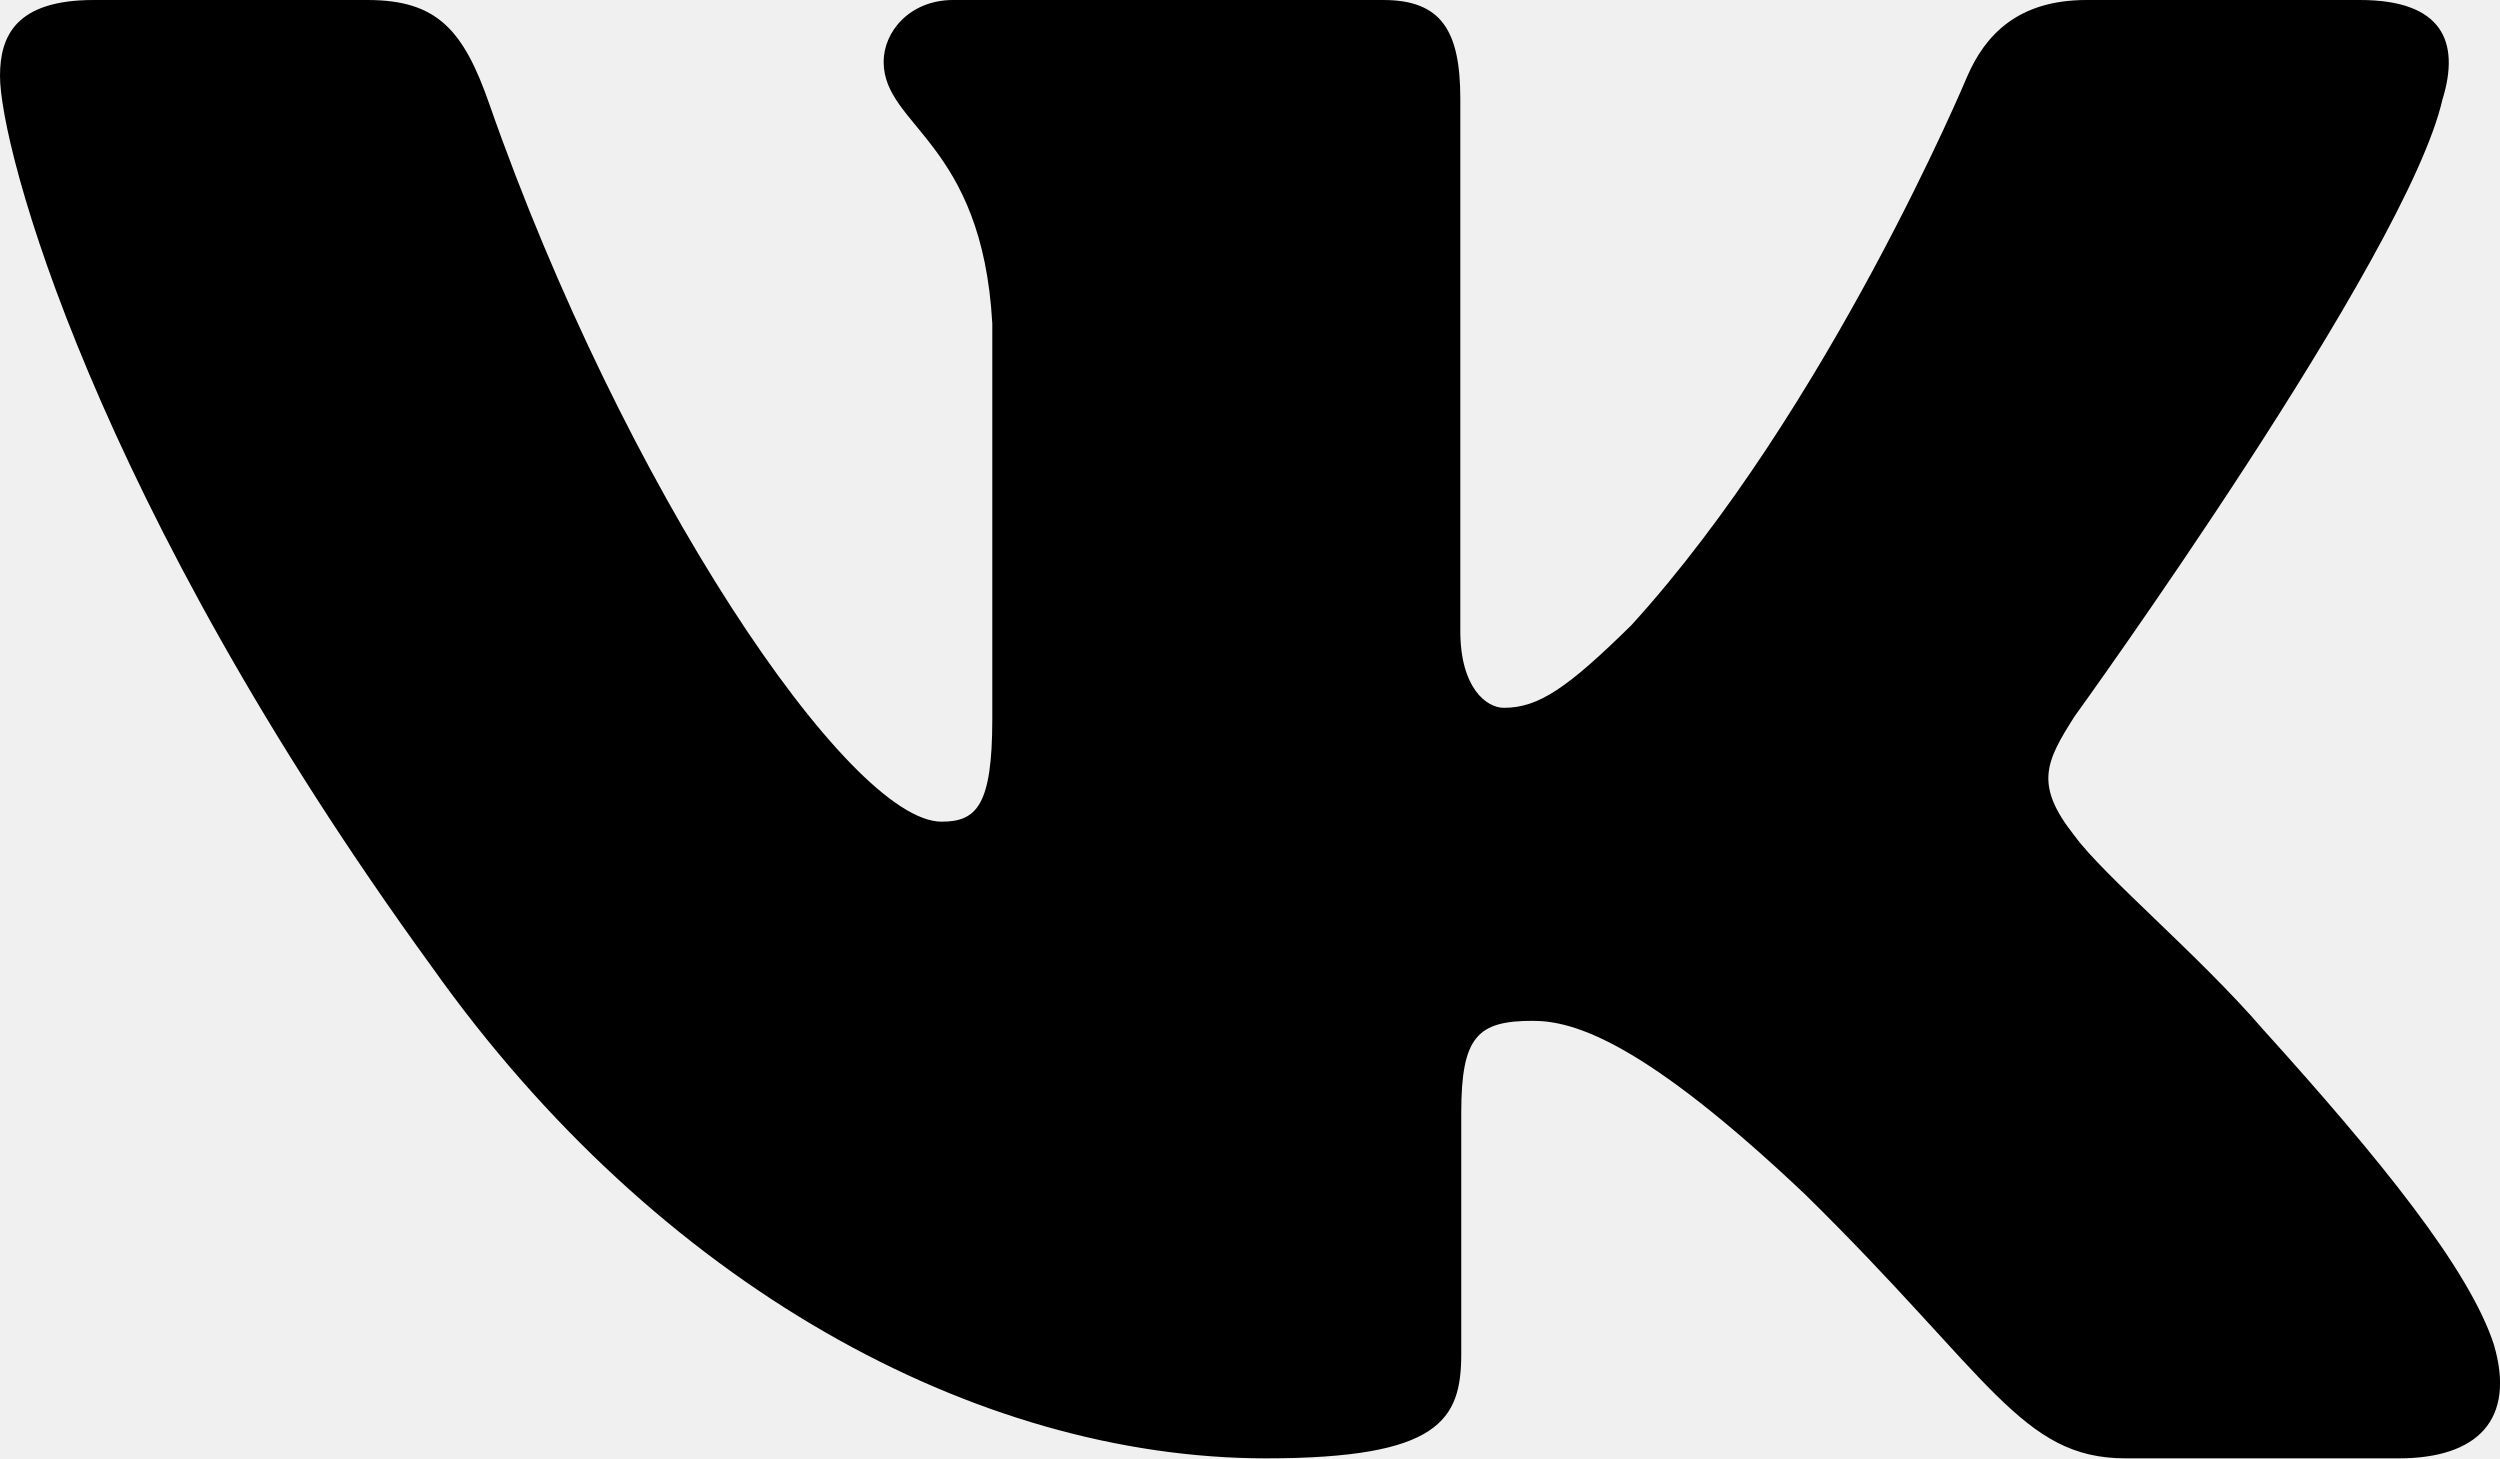
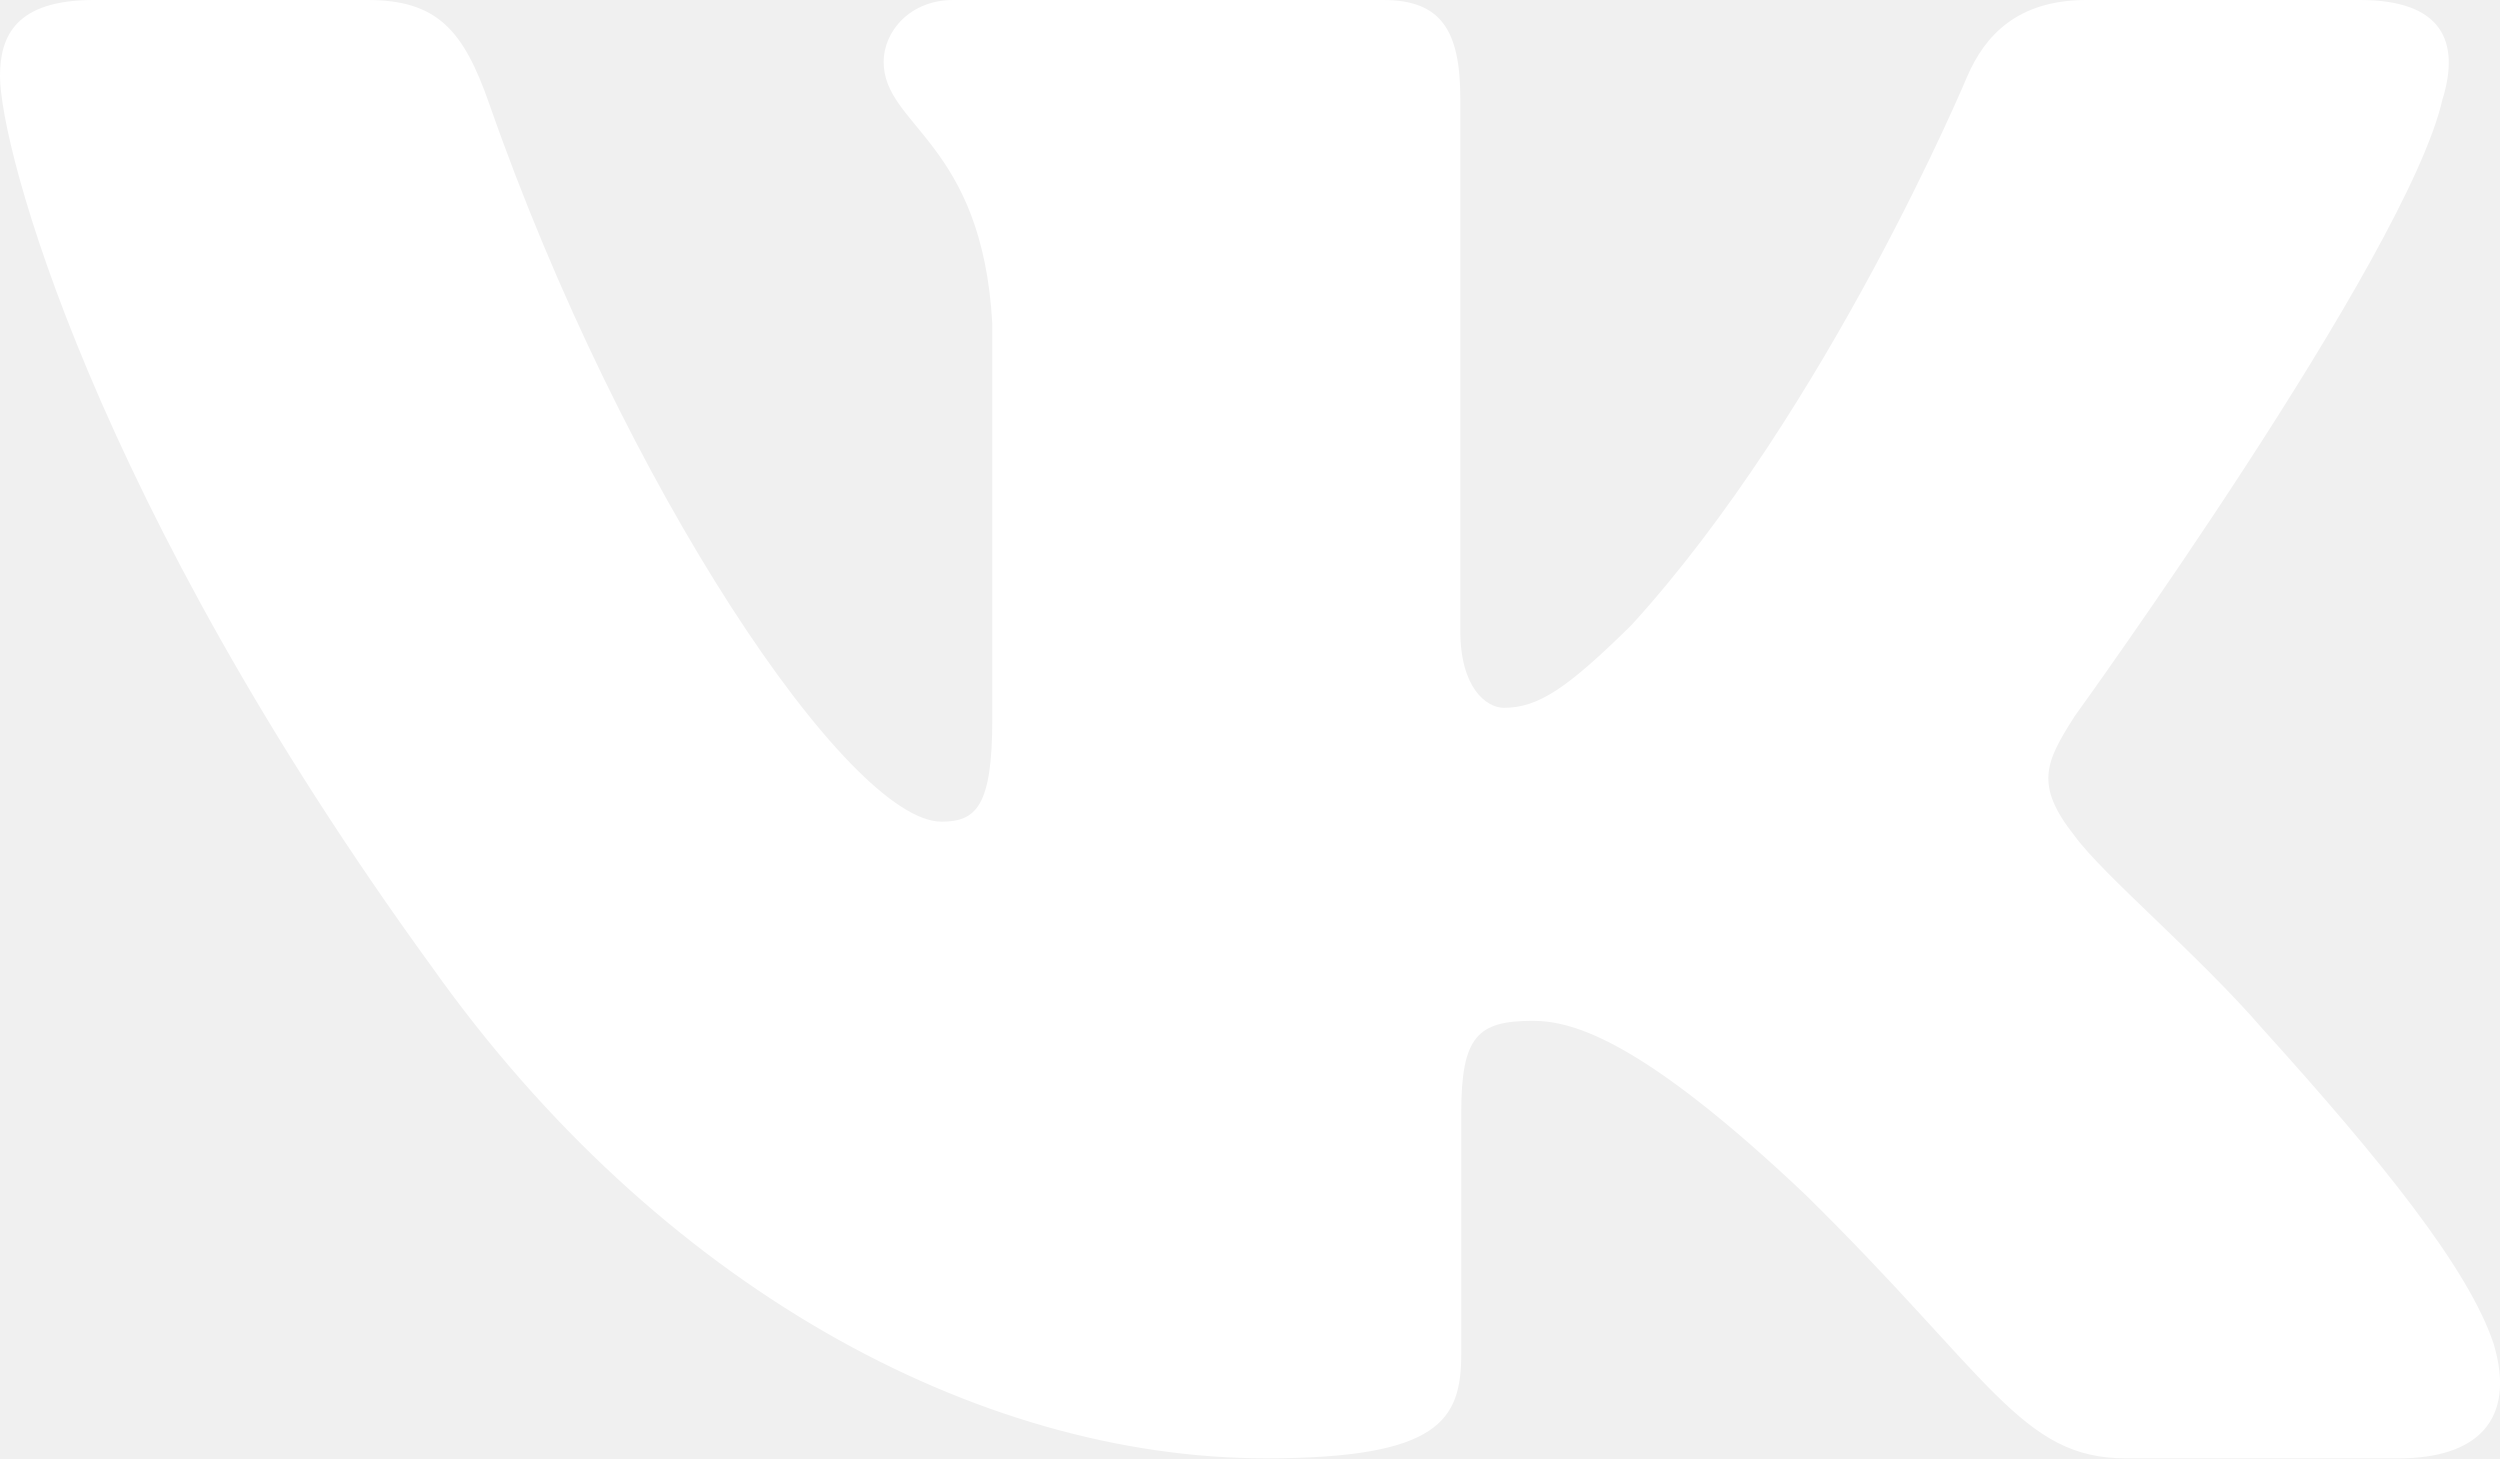
- <svg xmlns="http://www.w3.org/2000/svg" width="24" height="14" viewBox="0 0 24 14">
+ <svg xmlns="http://www.w3.org/2000/svg" viewBox="0 0 24 14" fill="#ffffff">
  <path fill-rule="evenodd" clip-rule="evenodd" d="M23.45 0.948C23.616 0.402 23.45 0 22.655 0H20.03C19.362 0 19.054 0.347 18.887 0.73C18.887 0.73 17.552 3.926 15.661 6.002C15.049 6.604 14.771 6.795 14.437 6.795C14.27 6.795 14.019 6.604 14.019 6.057V0.948C14.019 0.292 13.835 0 13.279 0H9.151C8.734 0 8.483 0.304 8.483 0.593C8.483 1.214 9.429 1.358 9.526 3.106V6.904C9.526 7.737 9.373 7.888 9.039 7.888C8.149 7.888 5.984 4.677 4.699 1.003C4.45 0.288 4.198 0 3.527 0H0.9C0.15 0 0 0.347 0 0.73C0 1.412 0.89 4.8 4.145 9.281C6.315 12.341 9.37 14 12.153 14C13.822 14 14.028 13.632 14.028 12.997V10.684C14.028 9.947 14.186 9.8 14.715 9.8C15.105 9.8 15.772 9.992 17.33 11.467C19.11 13.216 19.403 14 20.405 14H23.03C23.78 14 24.156 13.632 23.94 12.904C23.702 12.18 22.852 11.129 21.725 9.882C21.113 9.172 20.195 8.407 19.916 8.024C19.527 7.533 19.638 7.314 19.916 6.877C19.916 6.877 23.116 2.451 23.449 0.948H23.45Z" />
</svg>
